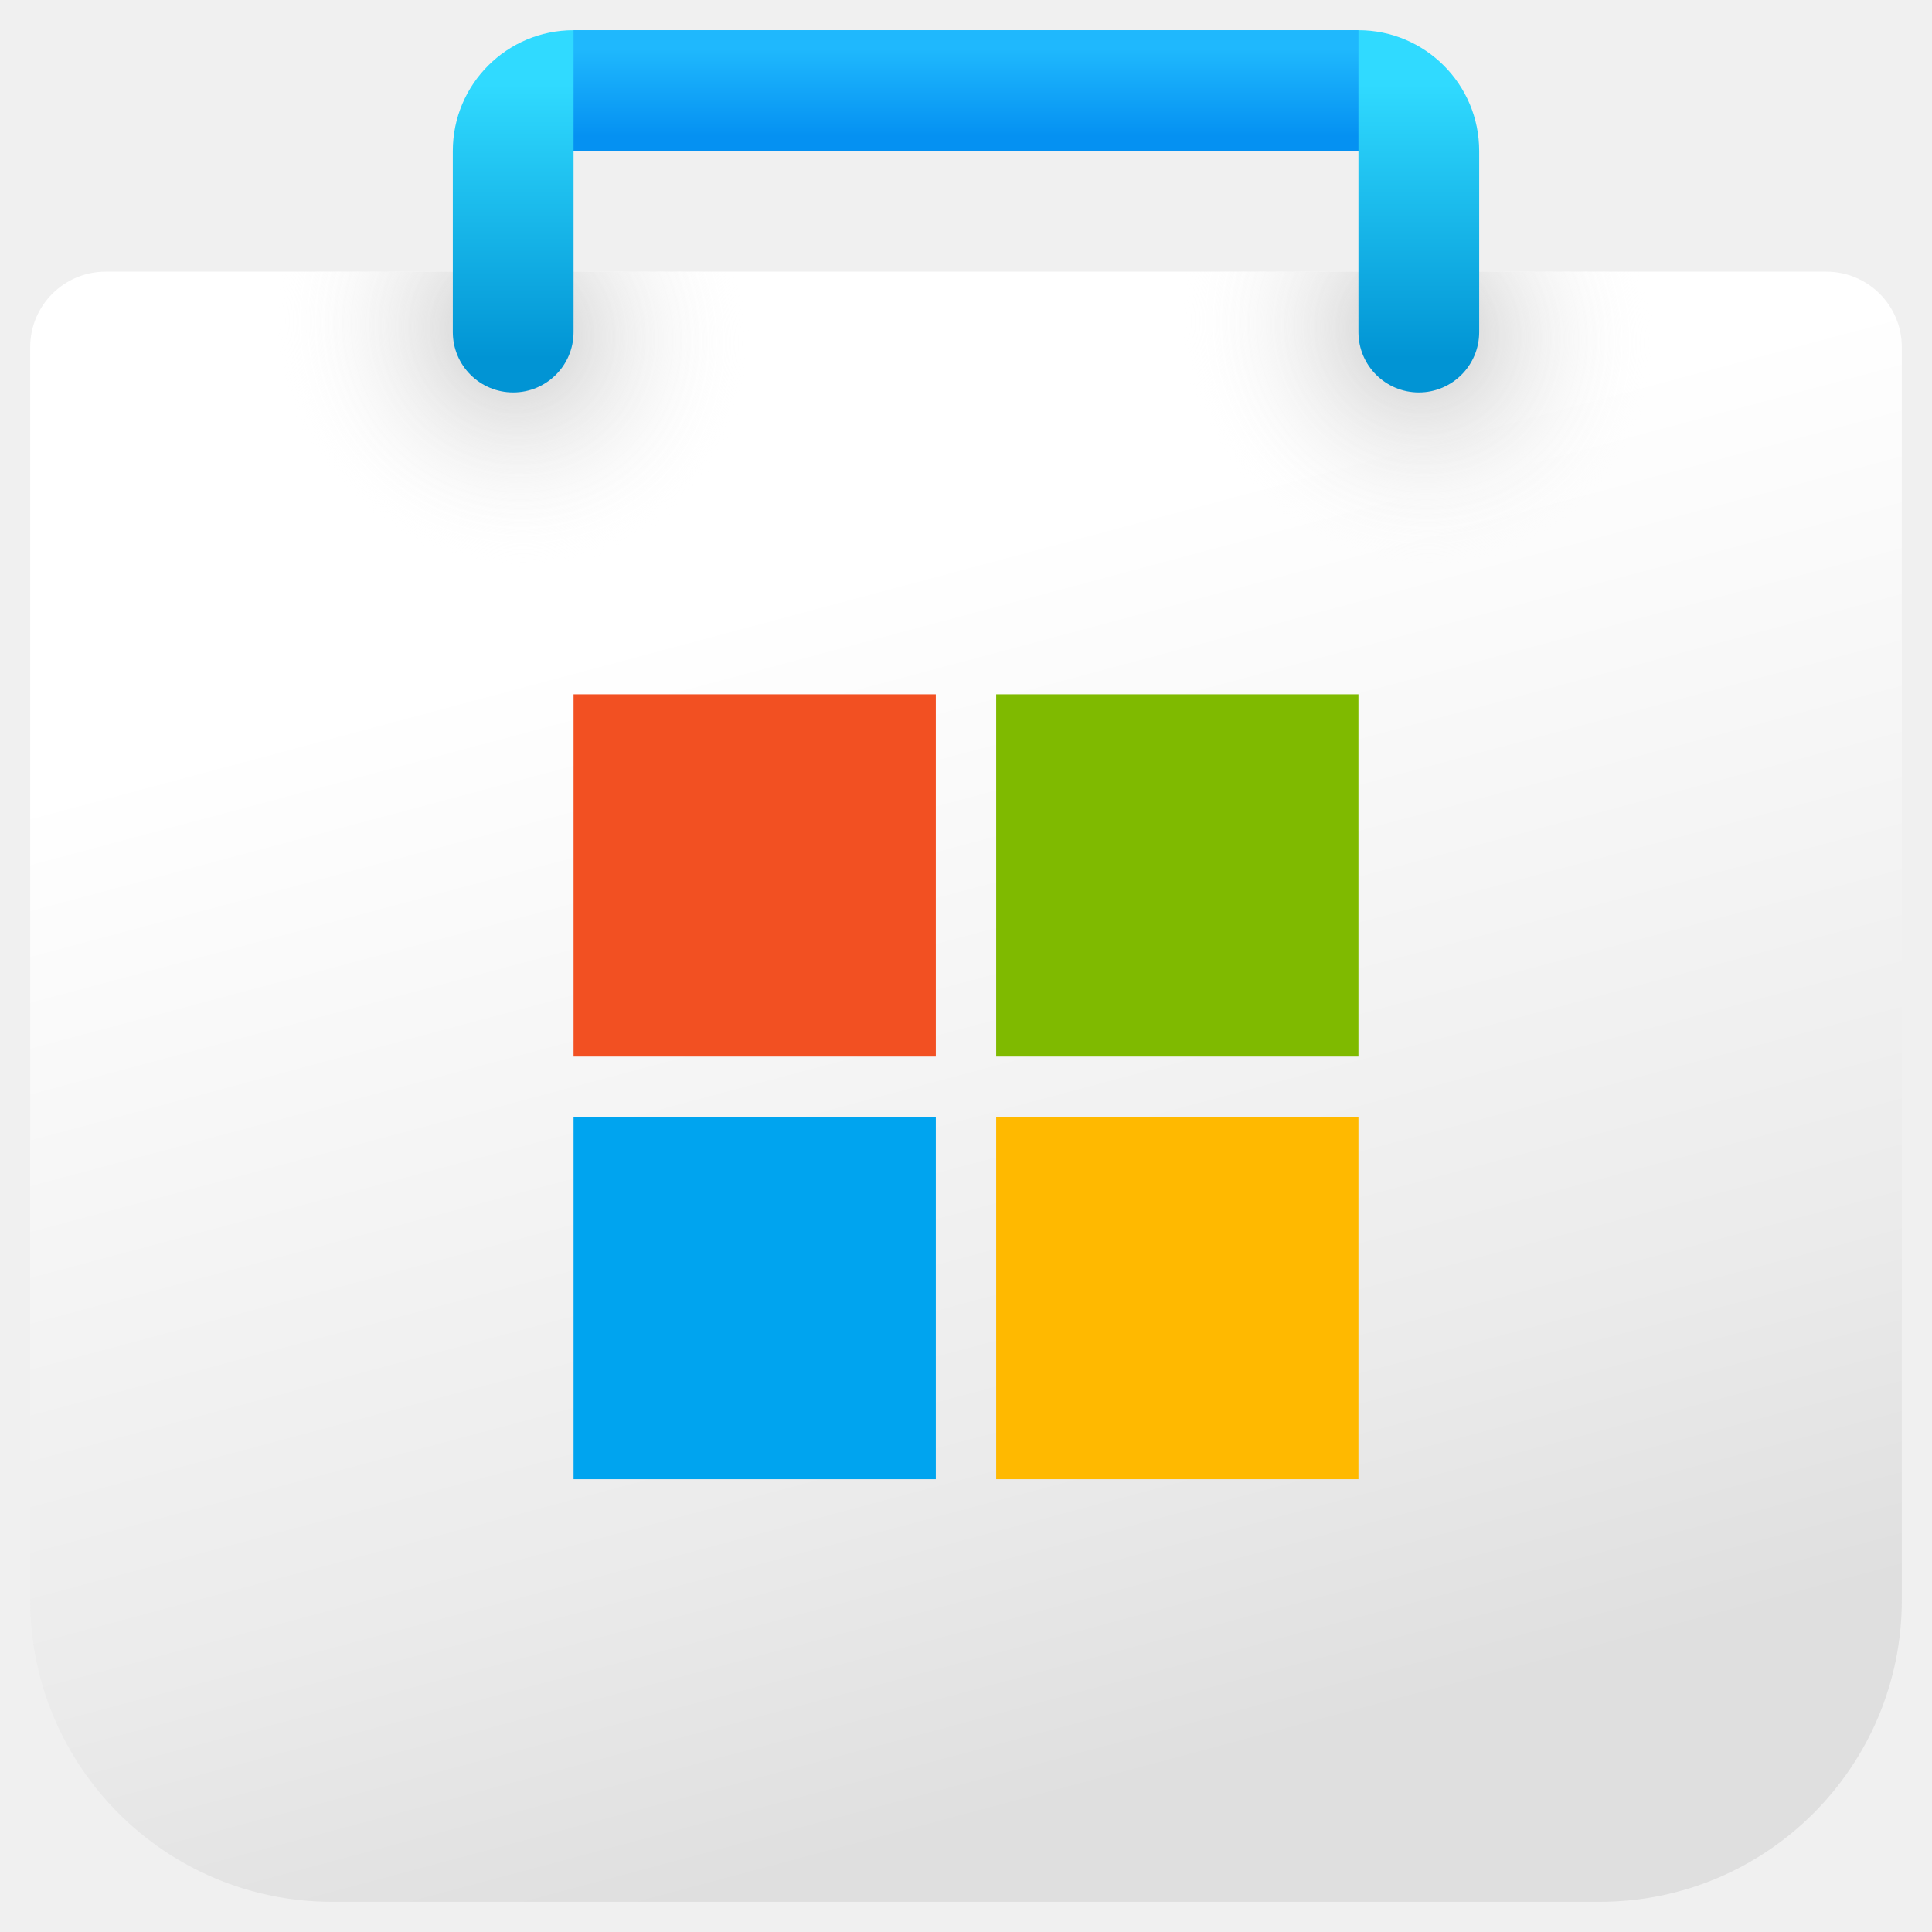
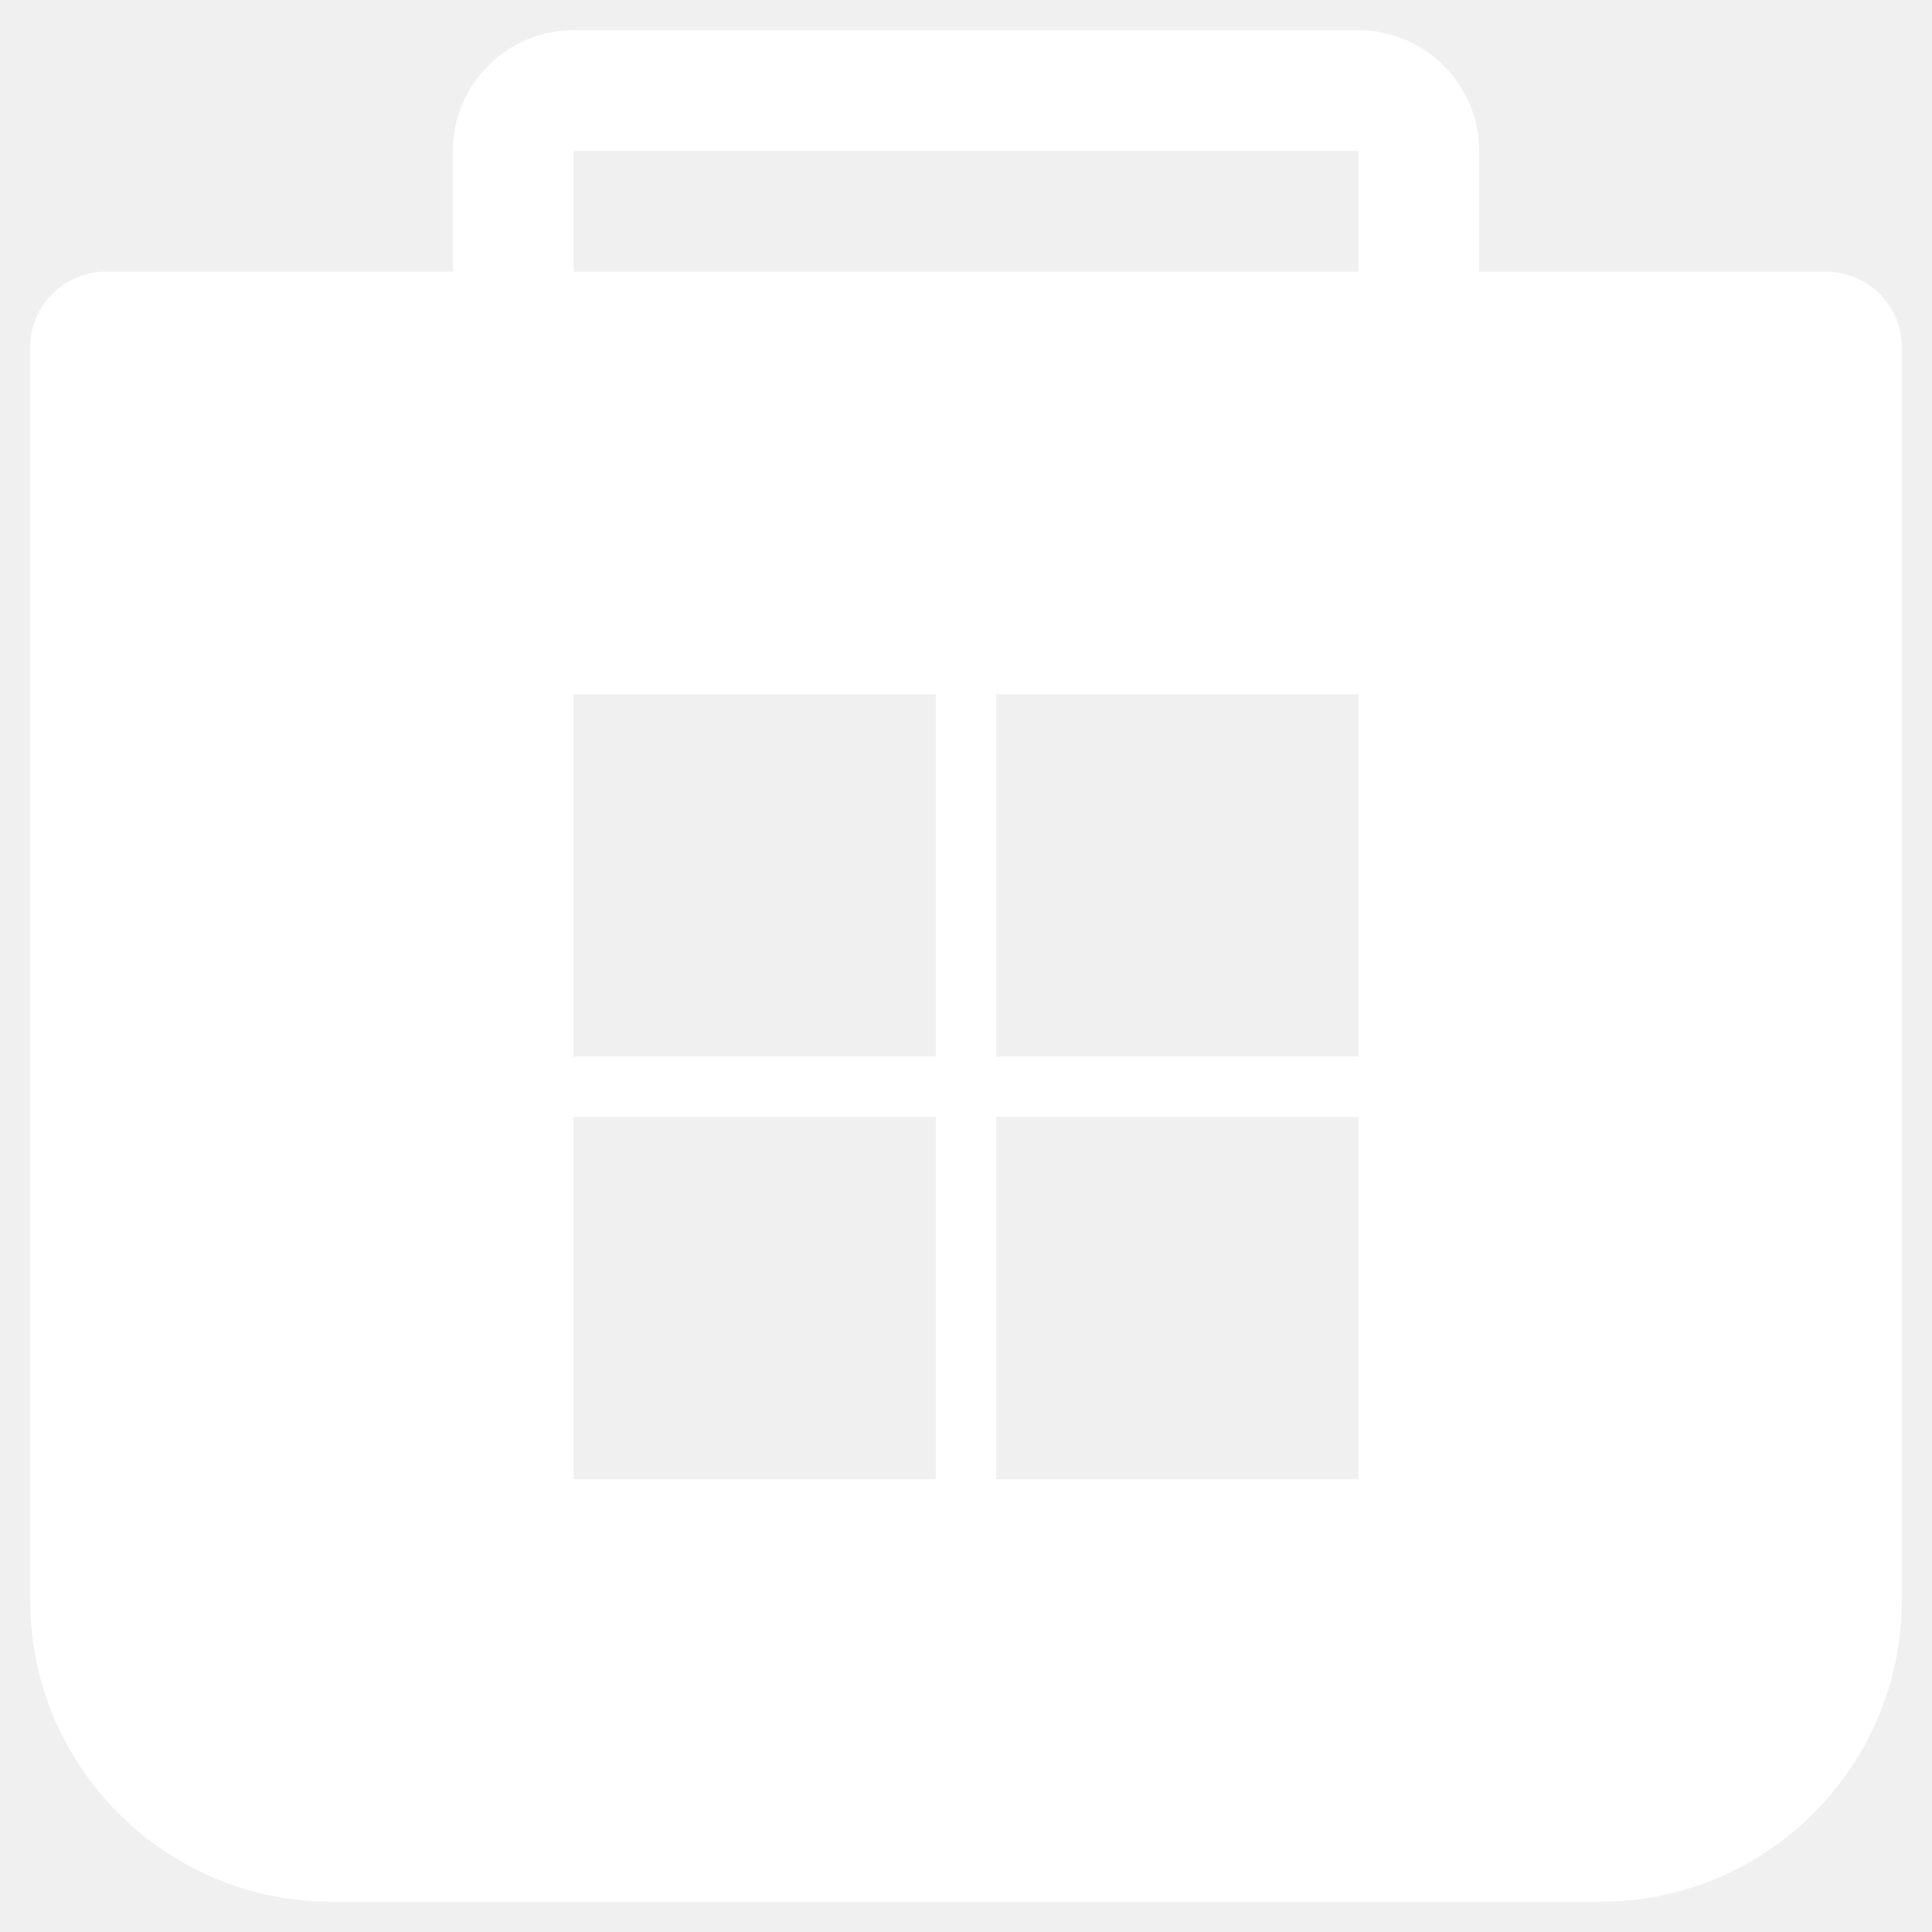
- <svg xmlns="http://www.w3.org/2000/svg" version="2.0" viewBox="0 0 256 256">
-   <path fill="url(#a)" d="M252 46c0-5.523-4.477-10-10-10H14C8.477 36 4 40.477 4 46v166c0 22.091 17.909 40 40 40h168c22.091 0 40-17.909 40-40V46Z" />
-   <path fill="#F25022" d="M124 92H76v48h48V92Z" />
-   <path fill="#7FBA00" d="M180 92h-48v48h48V92Z" />
-   <path fill="#00A4EF" d="M124 148H76v48h48v-48Z" />
-   <path fill="#FFB900" d="M180 148h-48v48h48v-48Z" />
-   <path fill="url(#b)" d="M115.336 36H20.664A48.322 48.322 0 0 0 20 44c0 26.51 21.49 48 48 48s48-21.49 48-48c0-2.726-.227-5.398-.664-8Z" opacity="0.873" />
-   <path fill="url(#c)" d="M235.336 36h-94.672a48.268 48.268 0 0 0-.664 8c0 26.51 21.49 48 48 48s48-21.49 48-48c0-2.726-.227-5.398-.664-8Z" opacity="0.873" />
-   <path fill="url(#d)" d="M60 20c0-8.837 7.163-16 16-16h104c8.837 0 16 7.163 16 16v24a8 8 0 0 1-16 0V20H76v24a8 8 0 1 1-16 0V20Z" />
-   <path fill="url(#e)" d="M180 4H76v16h104V4Z" />
-   <defs>
-     <linearGradient id="a" x1="148.256" x2="190.681" y1="66.954" y2="225.572" gradientUnits="userSpaceOnUse">
-       <stop stop-color="#fff" />
-       <stop offset="0.715" stop-color="#EBEBEB" />
-       <stop offset="1" stop-color="#DFDFDF" />
-     </linearGradient>
-     <linearGradient id="d" x1="187.417" x2="187.417" y1="11.201" y2="47.502" gradientUnits="userSpaceOnUse">
-       <stop stop-color="#30DAFF" />
-       <stop offset="1" stop-color="#0194D4" />
-     </linearGradient>
-     <linearGradient id="e" x1="129.115" x2="129.115" y1="6.539" y2="18.077" gradientUnits="userSpaceOnUse">
-       <stop stop-color="#1FB8FD" />
-       <stop offset="1" stop-color="#0591F2" />
-     </linearGradient>
-     <radialGradient id="b" cx="0" cy="0" r="1" gradientTransform="rotate(134.891 24.795 36.055) scale(30.7098 32.2922)" gradientUnits="userSpaceOnUse">
-       <stop stop-color="#BFBFBF" />
-       <stop offset="1" stop-color="#fff" stop-opacity="0" />
-     </radialGradient>
-     <radialGradient id="c" cx="0" cy="0" r="1" gradientTransform="rotate(134.891 84.795 60.975) scale(30.7098 32.2922)" gradientUnits="userSpaceOnUse">
-       <stop stop-color="#BFBFBF" />
-       <stop offset="1" stop-color="#fff" stop-opacity="0" />
-     </radialGradient>
-   </defs>
+ <svg xmlns="http://www.w3.org/2000/svg" version="1.1" id="레이어_1" x="0px" y="0px" viewBox="0 0 256 256" style="enable-background:new 0 0 256 256;" xml:space="preserve">
+   <style type="text/css">
+ 	.st0{fill:#FFFFFF;}
+ </style>
+   <path class="st0" d="M242,36H14C8.5,36,4,40.5,4,46v166c0,22.1,17.9,40,40,40h168c22.1,0,40-17.9,40-40V46C252,40.5,247.5,36,242,36  z M124,196H76v-48h48V196z M124,140H76V92h48V140z M180,196h-48v-48h48V196z M180,140h-48V92h48V140z" />
+   <path class="st0" d="M60,20c0-8.8,7.2-16,16-16h104c8.8,0,16,7.2,16,16v24c0,4.4-3.6,8-8,8s-8-3.6-8-8V20H76v24c0,4.4-3.6,8-8,8  s-8-3.6-8-8V20z" />
</svg>
